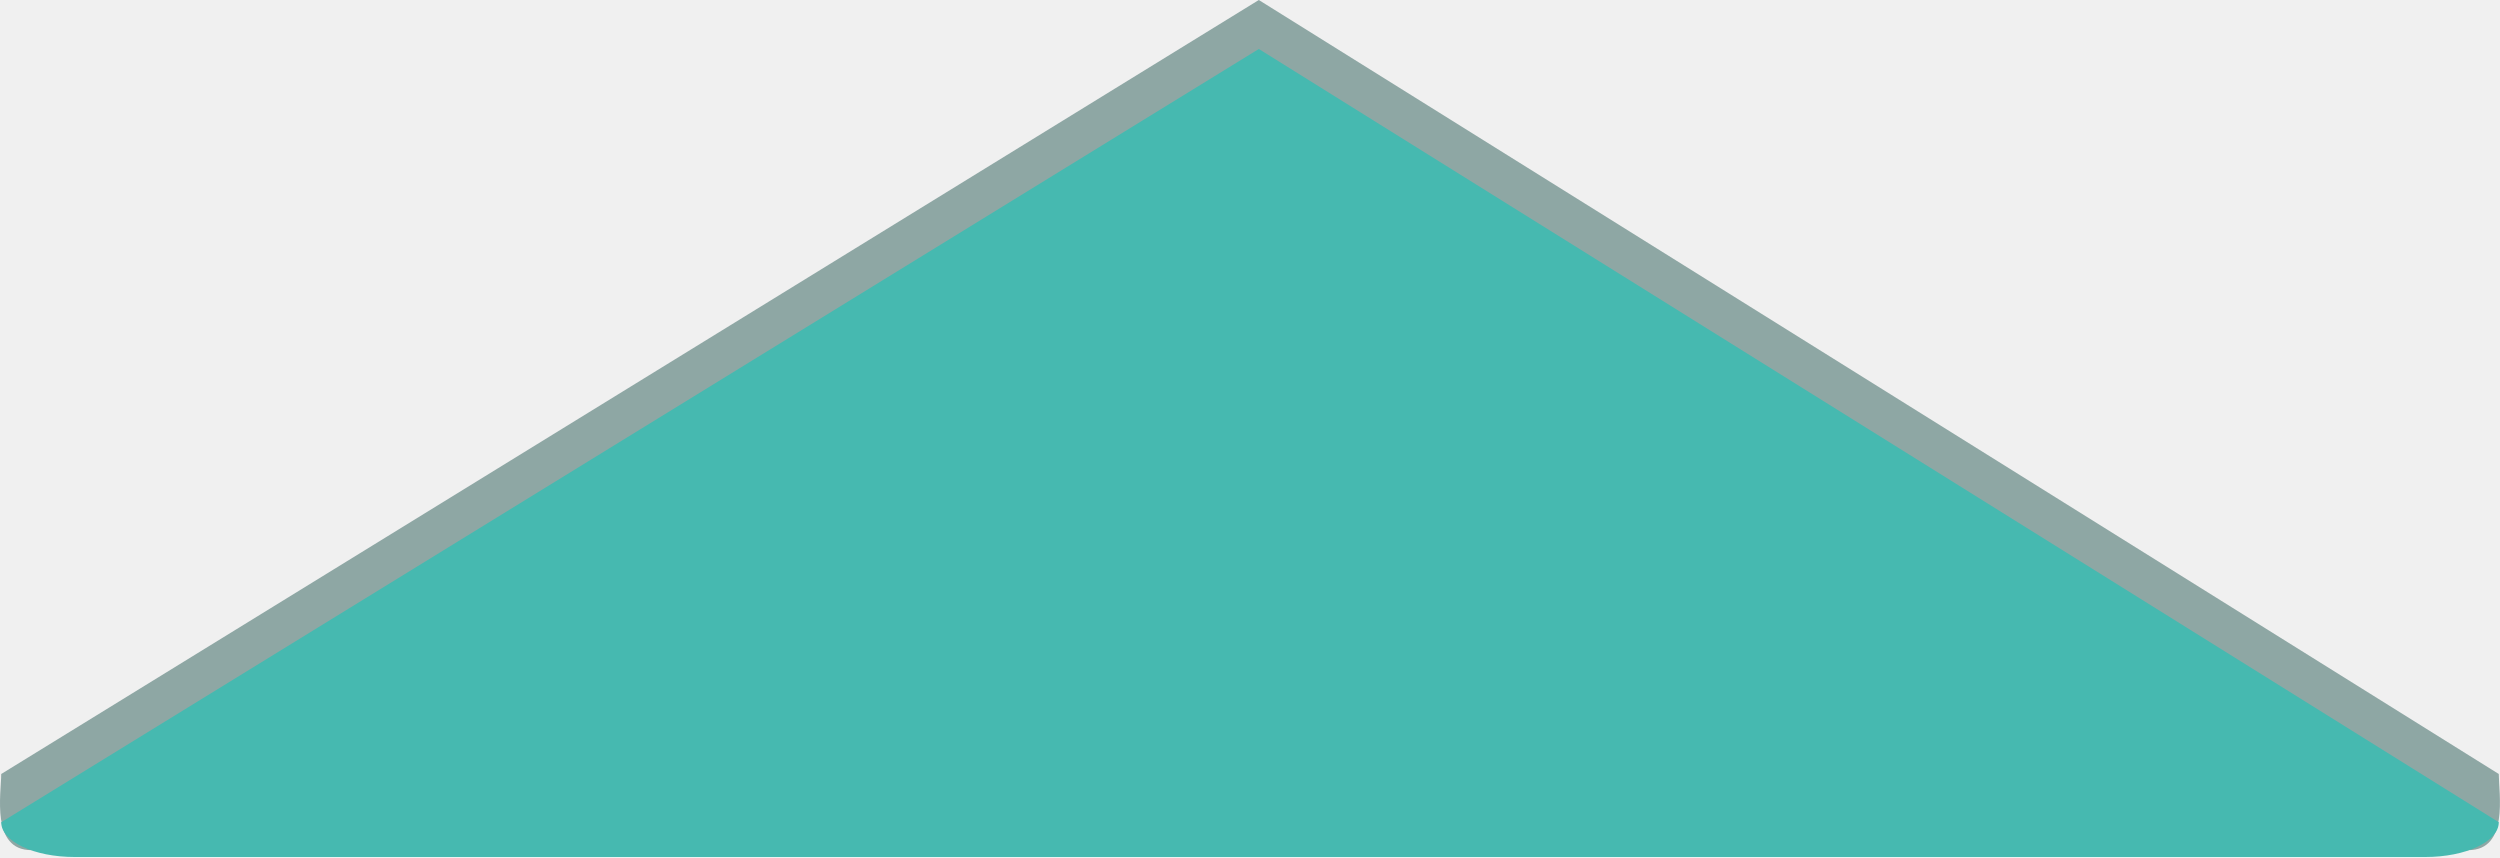
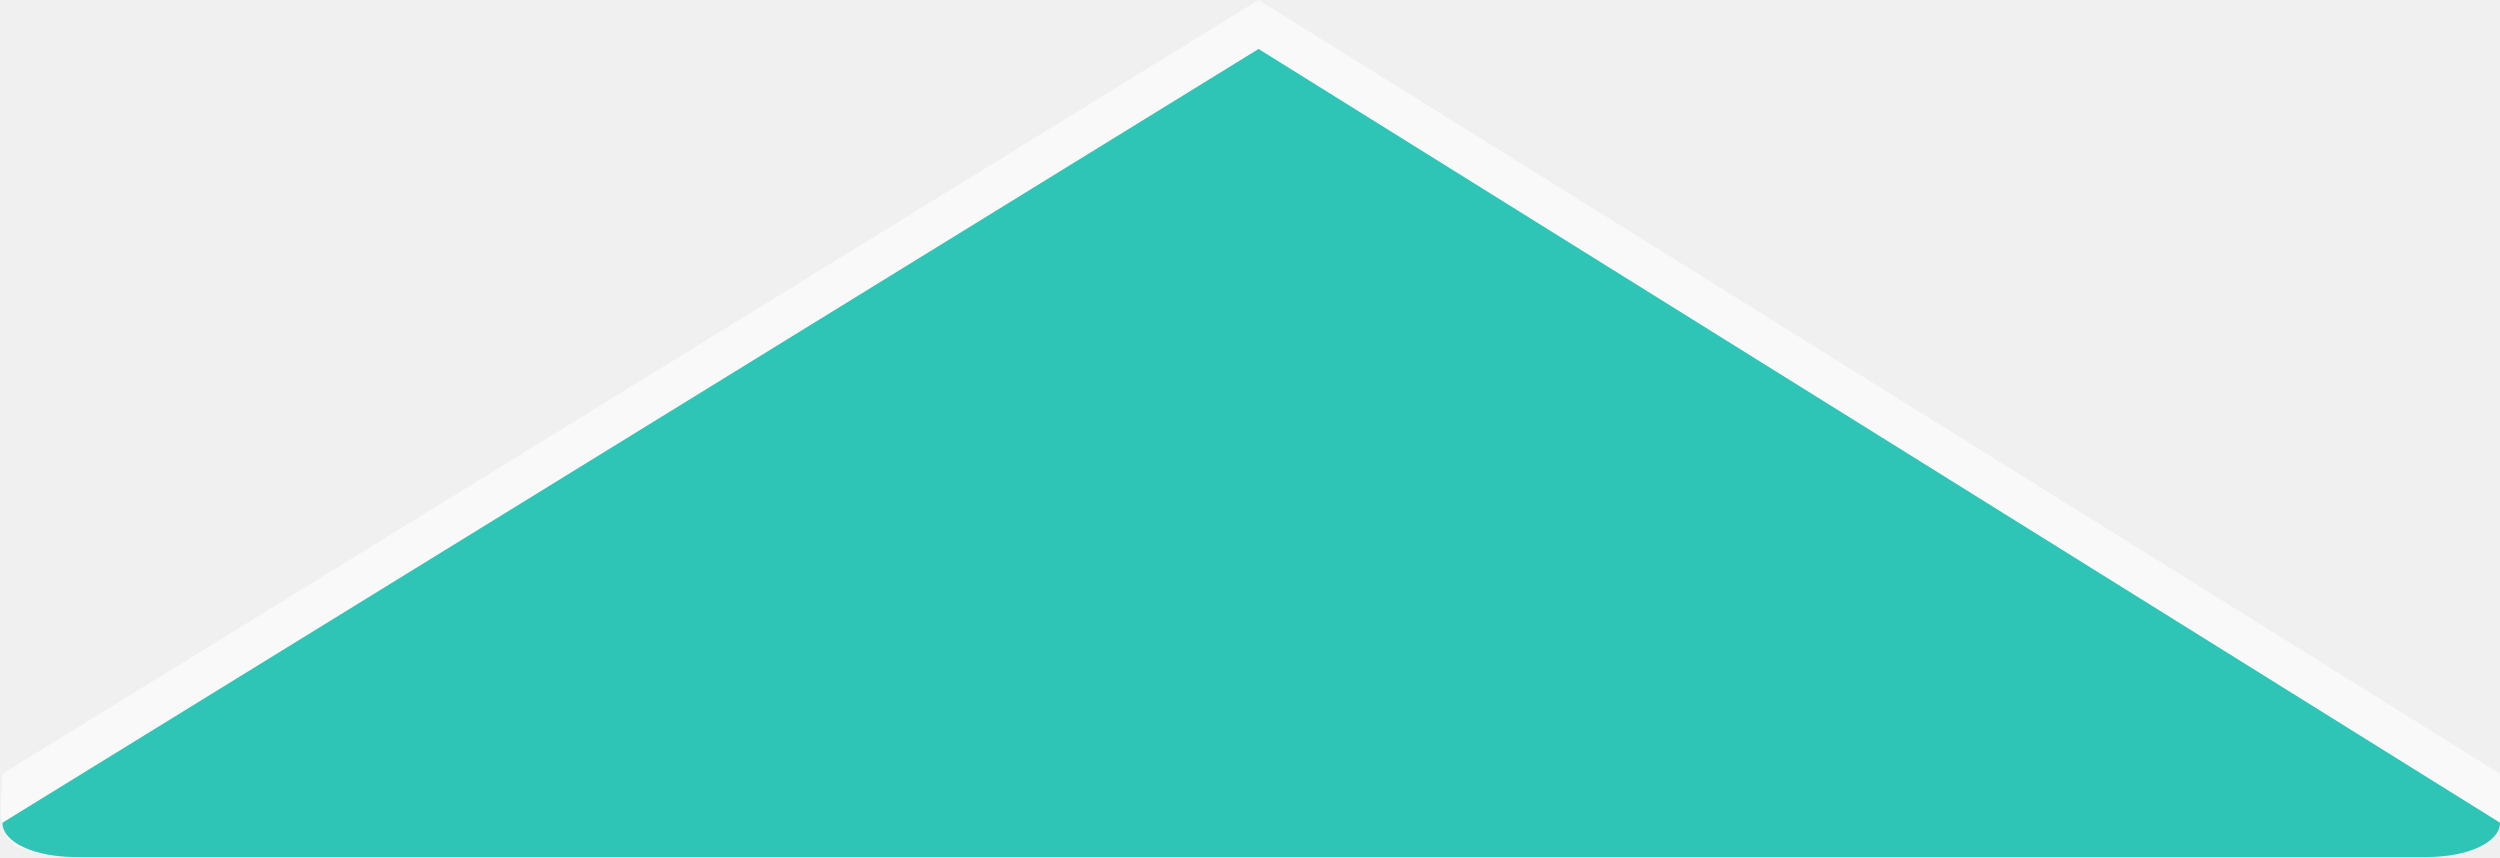
- <svg xmlns="http://www.w3.org/2000/svg" viewBox="0 0 102.1 35">
-   <g id="a9de2da2-f99e-4a93-9d85-f7431a2719e6" data-name="Lager 2">
-     <g id="f657dc55-a9e7-46df-b786-179193d005f8" data-name="Lager 1">
-       <path id="abbc585f-1f26-4ff2-add1-bb8e80b30188" data-name="Rectangle 21" d="M102.05,31.61c0,.79.42,3.11-1.24,3.11H1.28C-.38,34.72.05,32.4.05,31.61L51.41,0Z" style="fill:#07423c;opacity:0.42" />
-       <path id="bd961de9-a21f-448b-b69f-af9a2beaa978" data-name="Rectangle 21" d="M102.05,33.58c0,.79-1.34,1.42-3,1.42h-96c-1.66,0-3-.63-3-1.42L51.41,2Z" style="fill:#46b9b0" />
+ <svg xmlns="http://www.w3.org/2000/svg" version="1.1" id="Lager_1" x="0px" y="0px" viewBox="0 0 102.1 35" style="enable-background:new 0 0 102.1 35;" xml:space="preserve">
+   <style type="text/css">
+ 	.st0{opacity:0.61;fill:#FFFFFF;enable-background:new    ;}
+ 	.st1{fill:#2EC4B6;}
+ </style>
+   <g id="a9de2da2-f99e-4a93-9d85-f7431a2719e6">
+     <g id="f657dc55-a9e7-46df-b786-179193d005f8">
+       <path id="abbc585f-1f26-4ff2-add1-bb8e80b30188" class="st0" d="M102.1,31.6c0,0.8,0.4,3.1-1.2,3.1H1.3c-1.7,0-1.2-2.3-1.2-3.1    L51.4,0L102.1,31.6z" />
+       <path id="bd961de9-a21f-448b-b69f-af9a2beaa978" class="st1" d="M102.1,33.6c0,0.8-1.3,1.4-3,1.4h-96c-1.7,0-3-0.6-3-1.4L51.4,2    L102.1,33.6z" />
    </g>
  </g>
</svg>
